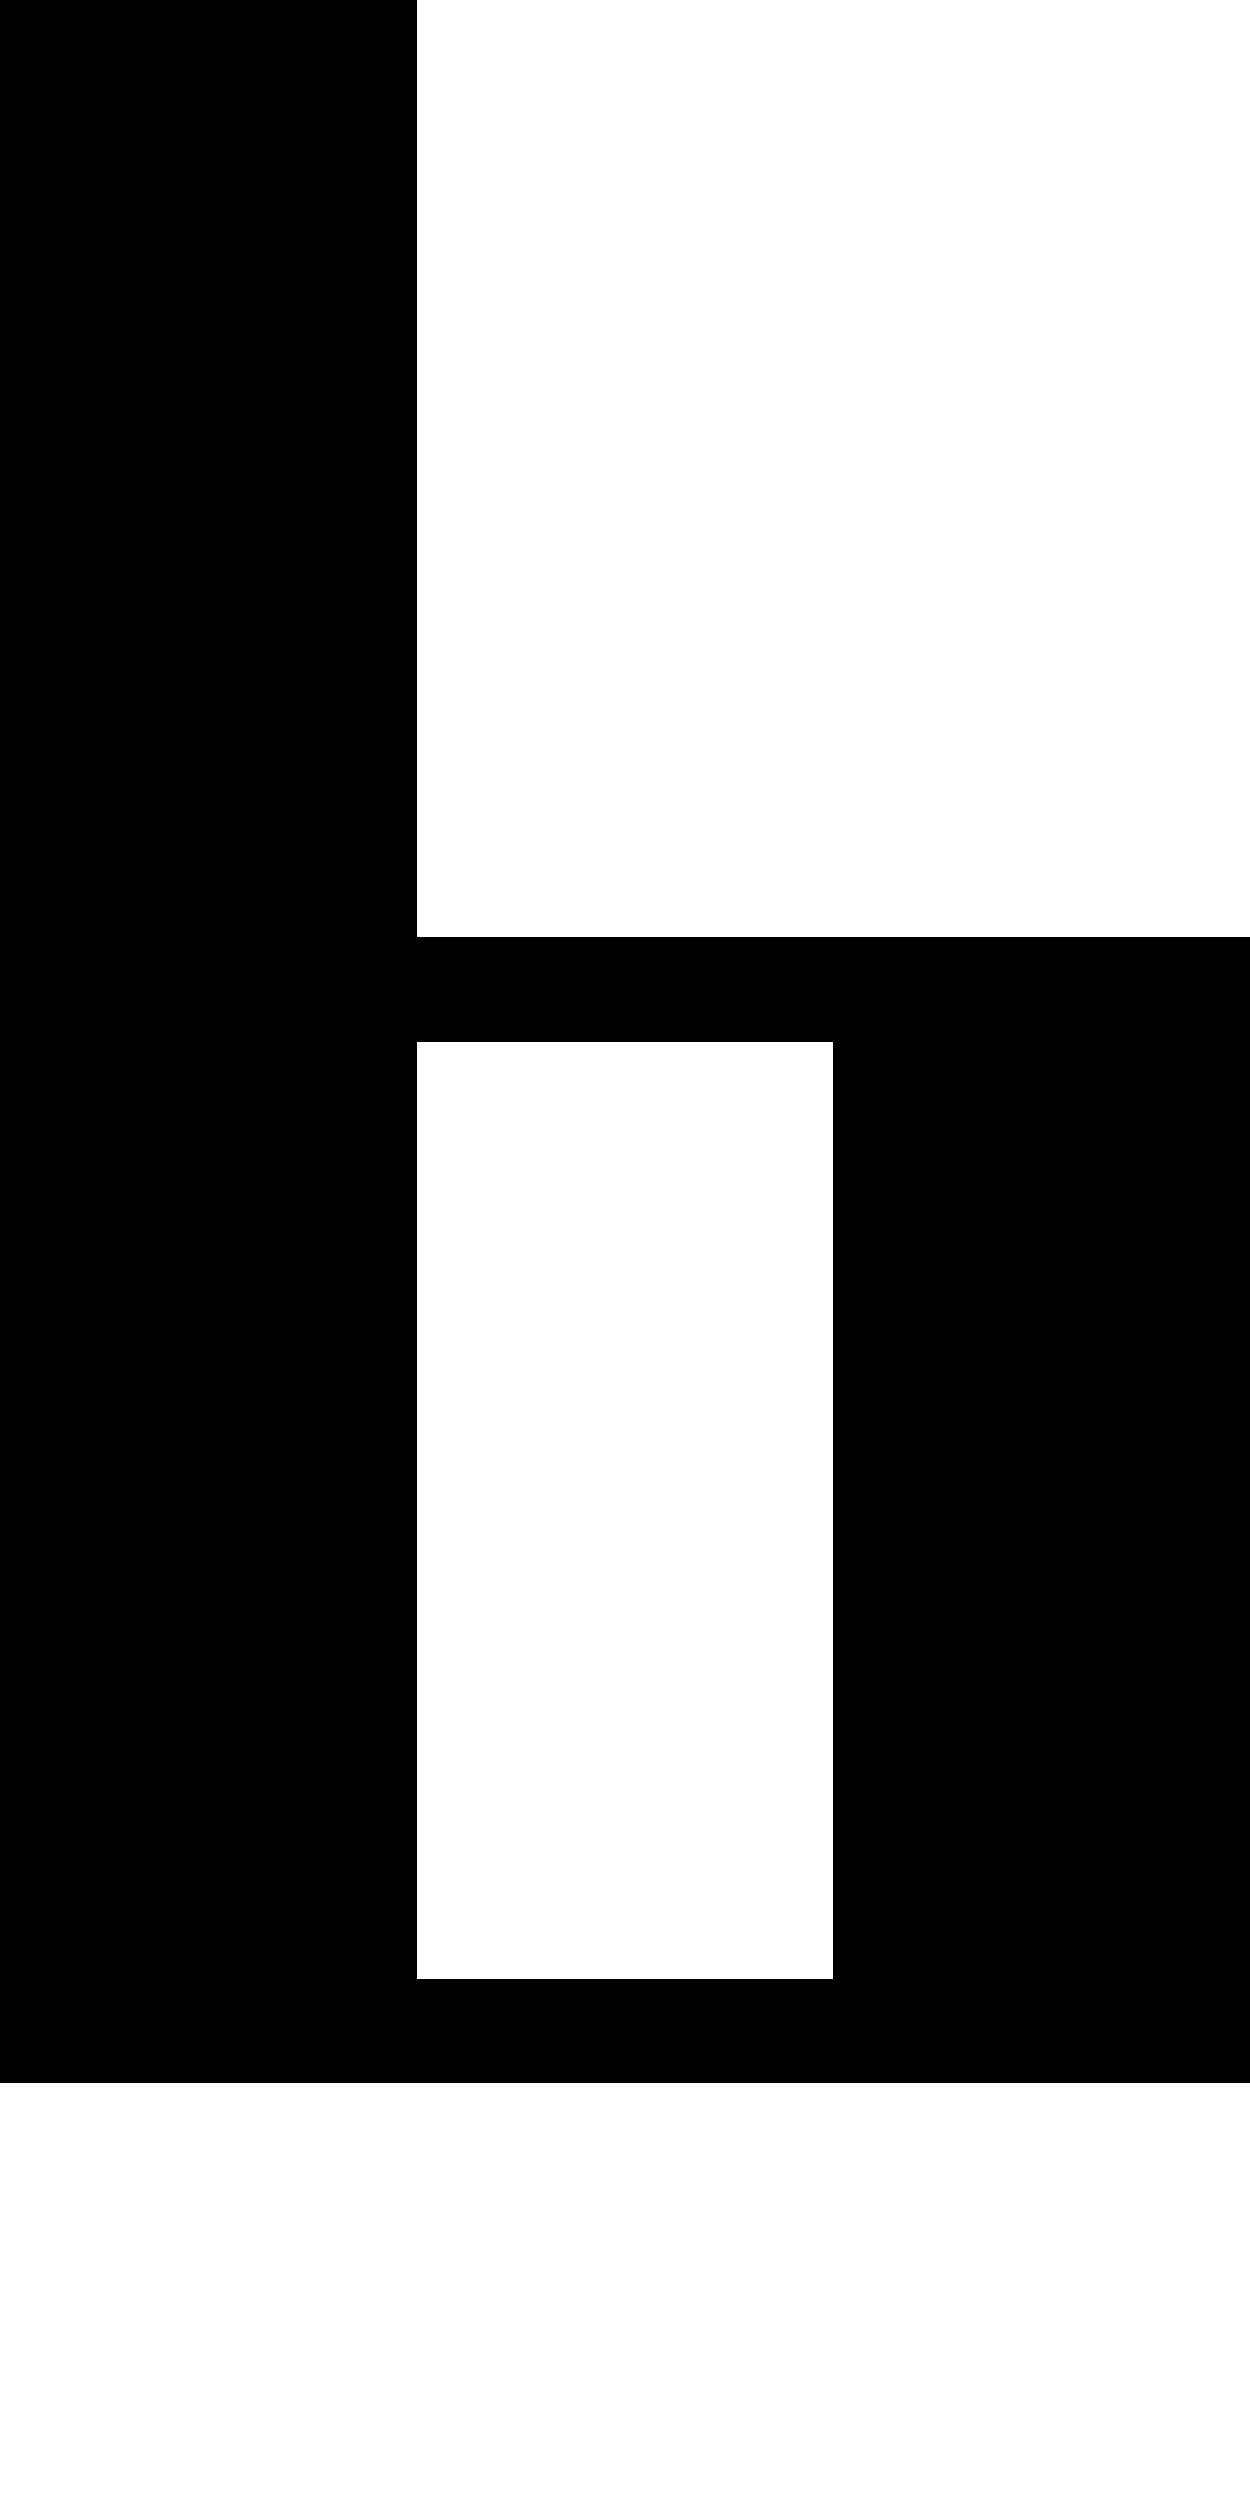
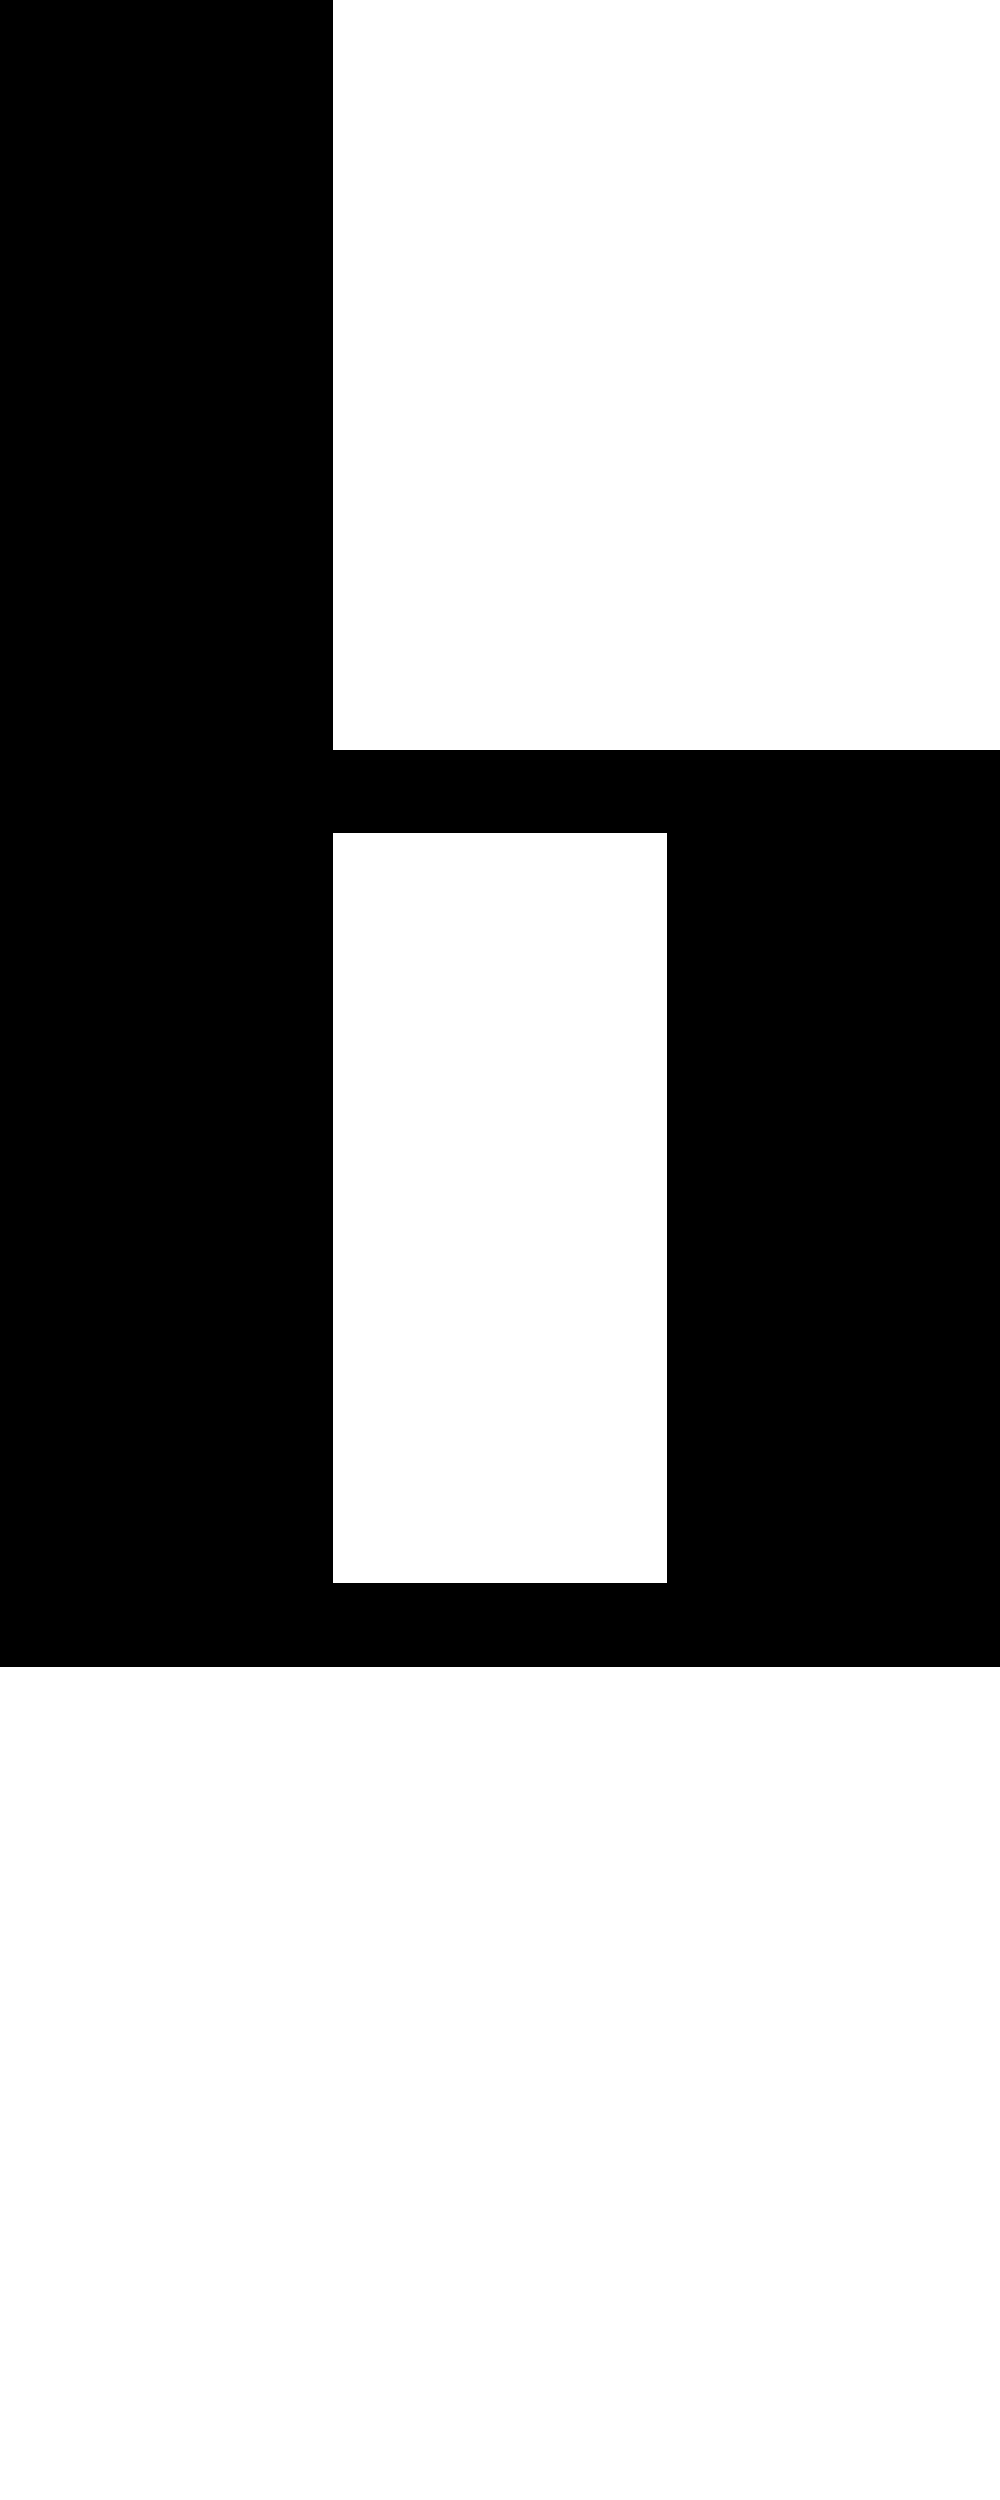
- <svg xmlns="http://www.w3.org/2000/svg" viewBox="0 0 12 24" shape-rendering="crispEdges">
+ <svg xmlns="http://www.w3.org/2000/svg" viewBox="0 0 12 30" shape-rendering="crispEdges">
  <g>
    <polygon class="b" points="0,0 4,0 4,20 0,20" />
    <polygon class="b" points="4,9 12,9 12,10 4,10" />
    <polygon class="b" points="8,10 12,10 12,19 8,19" />
    <polygon class="b" points="4,19 12,19 12,20 4,20" />
  </g>
</svg>
